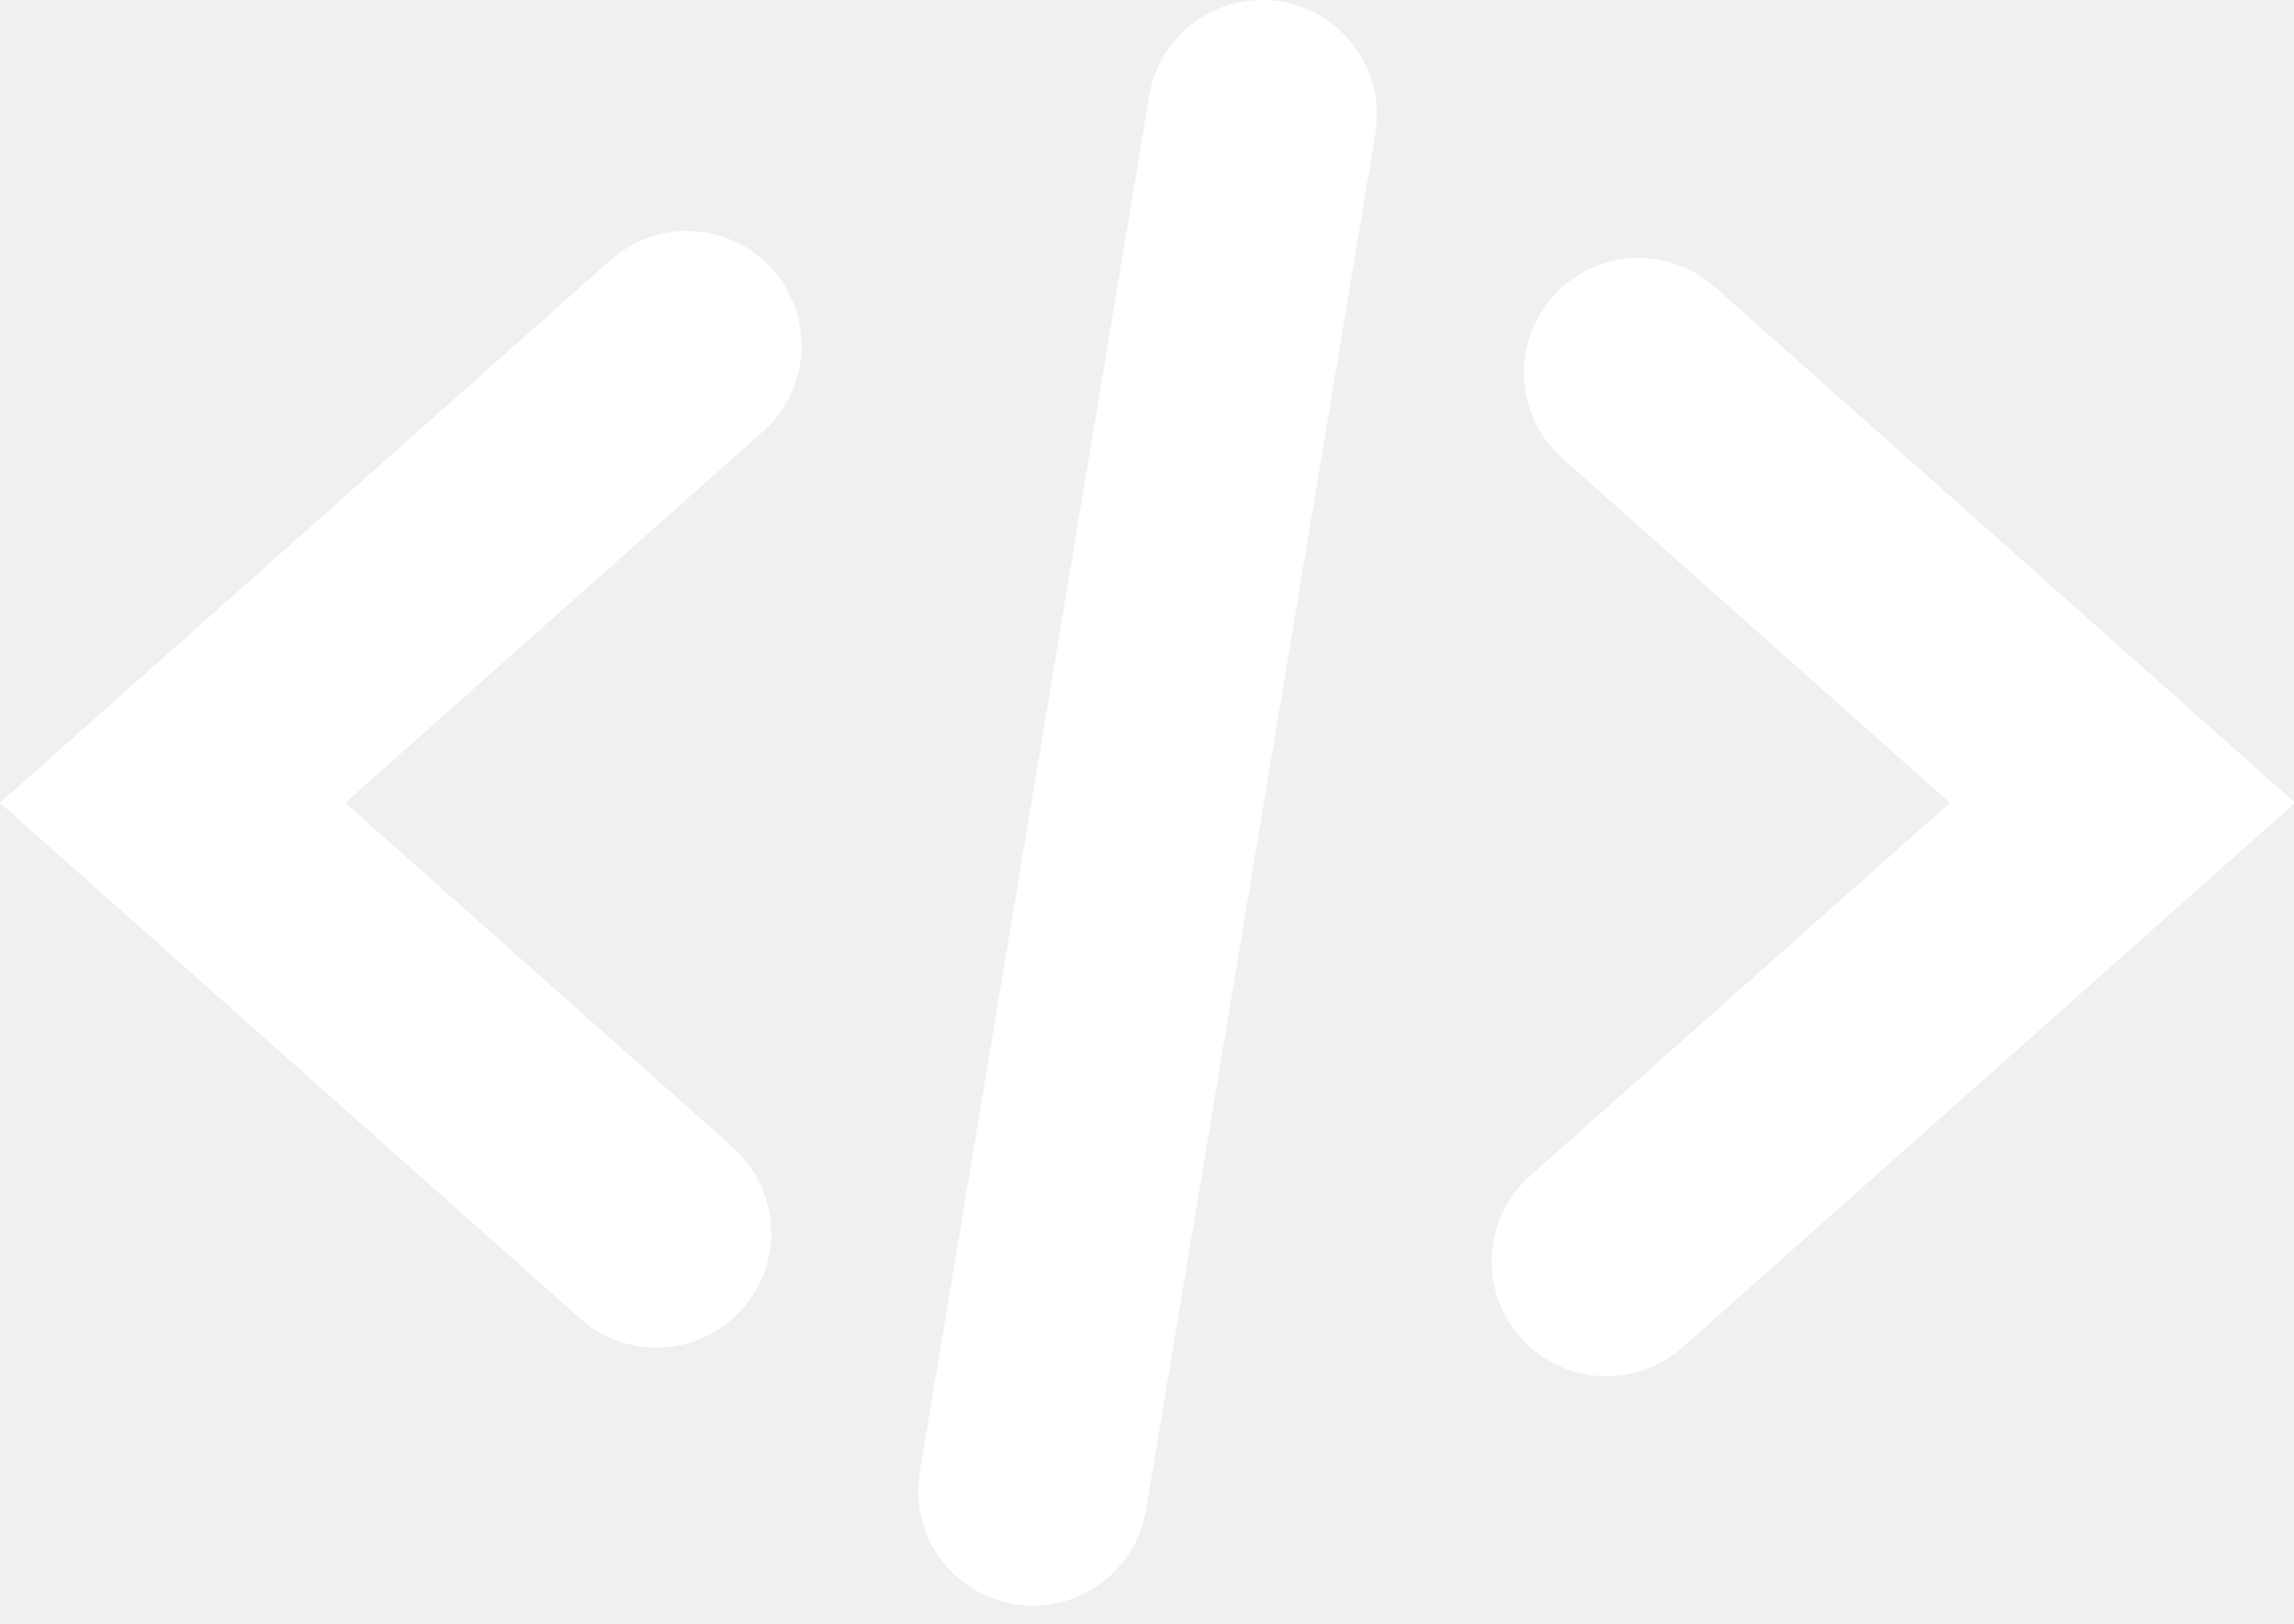
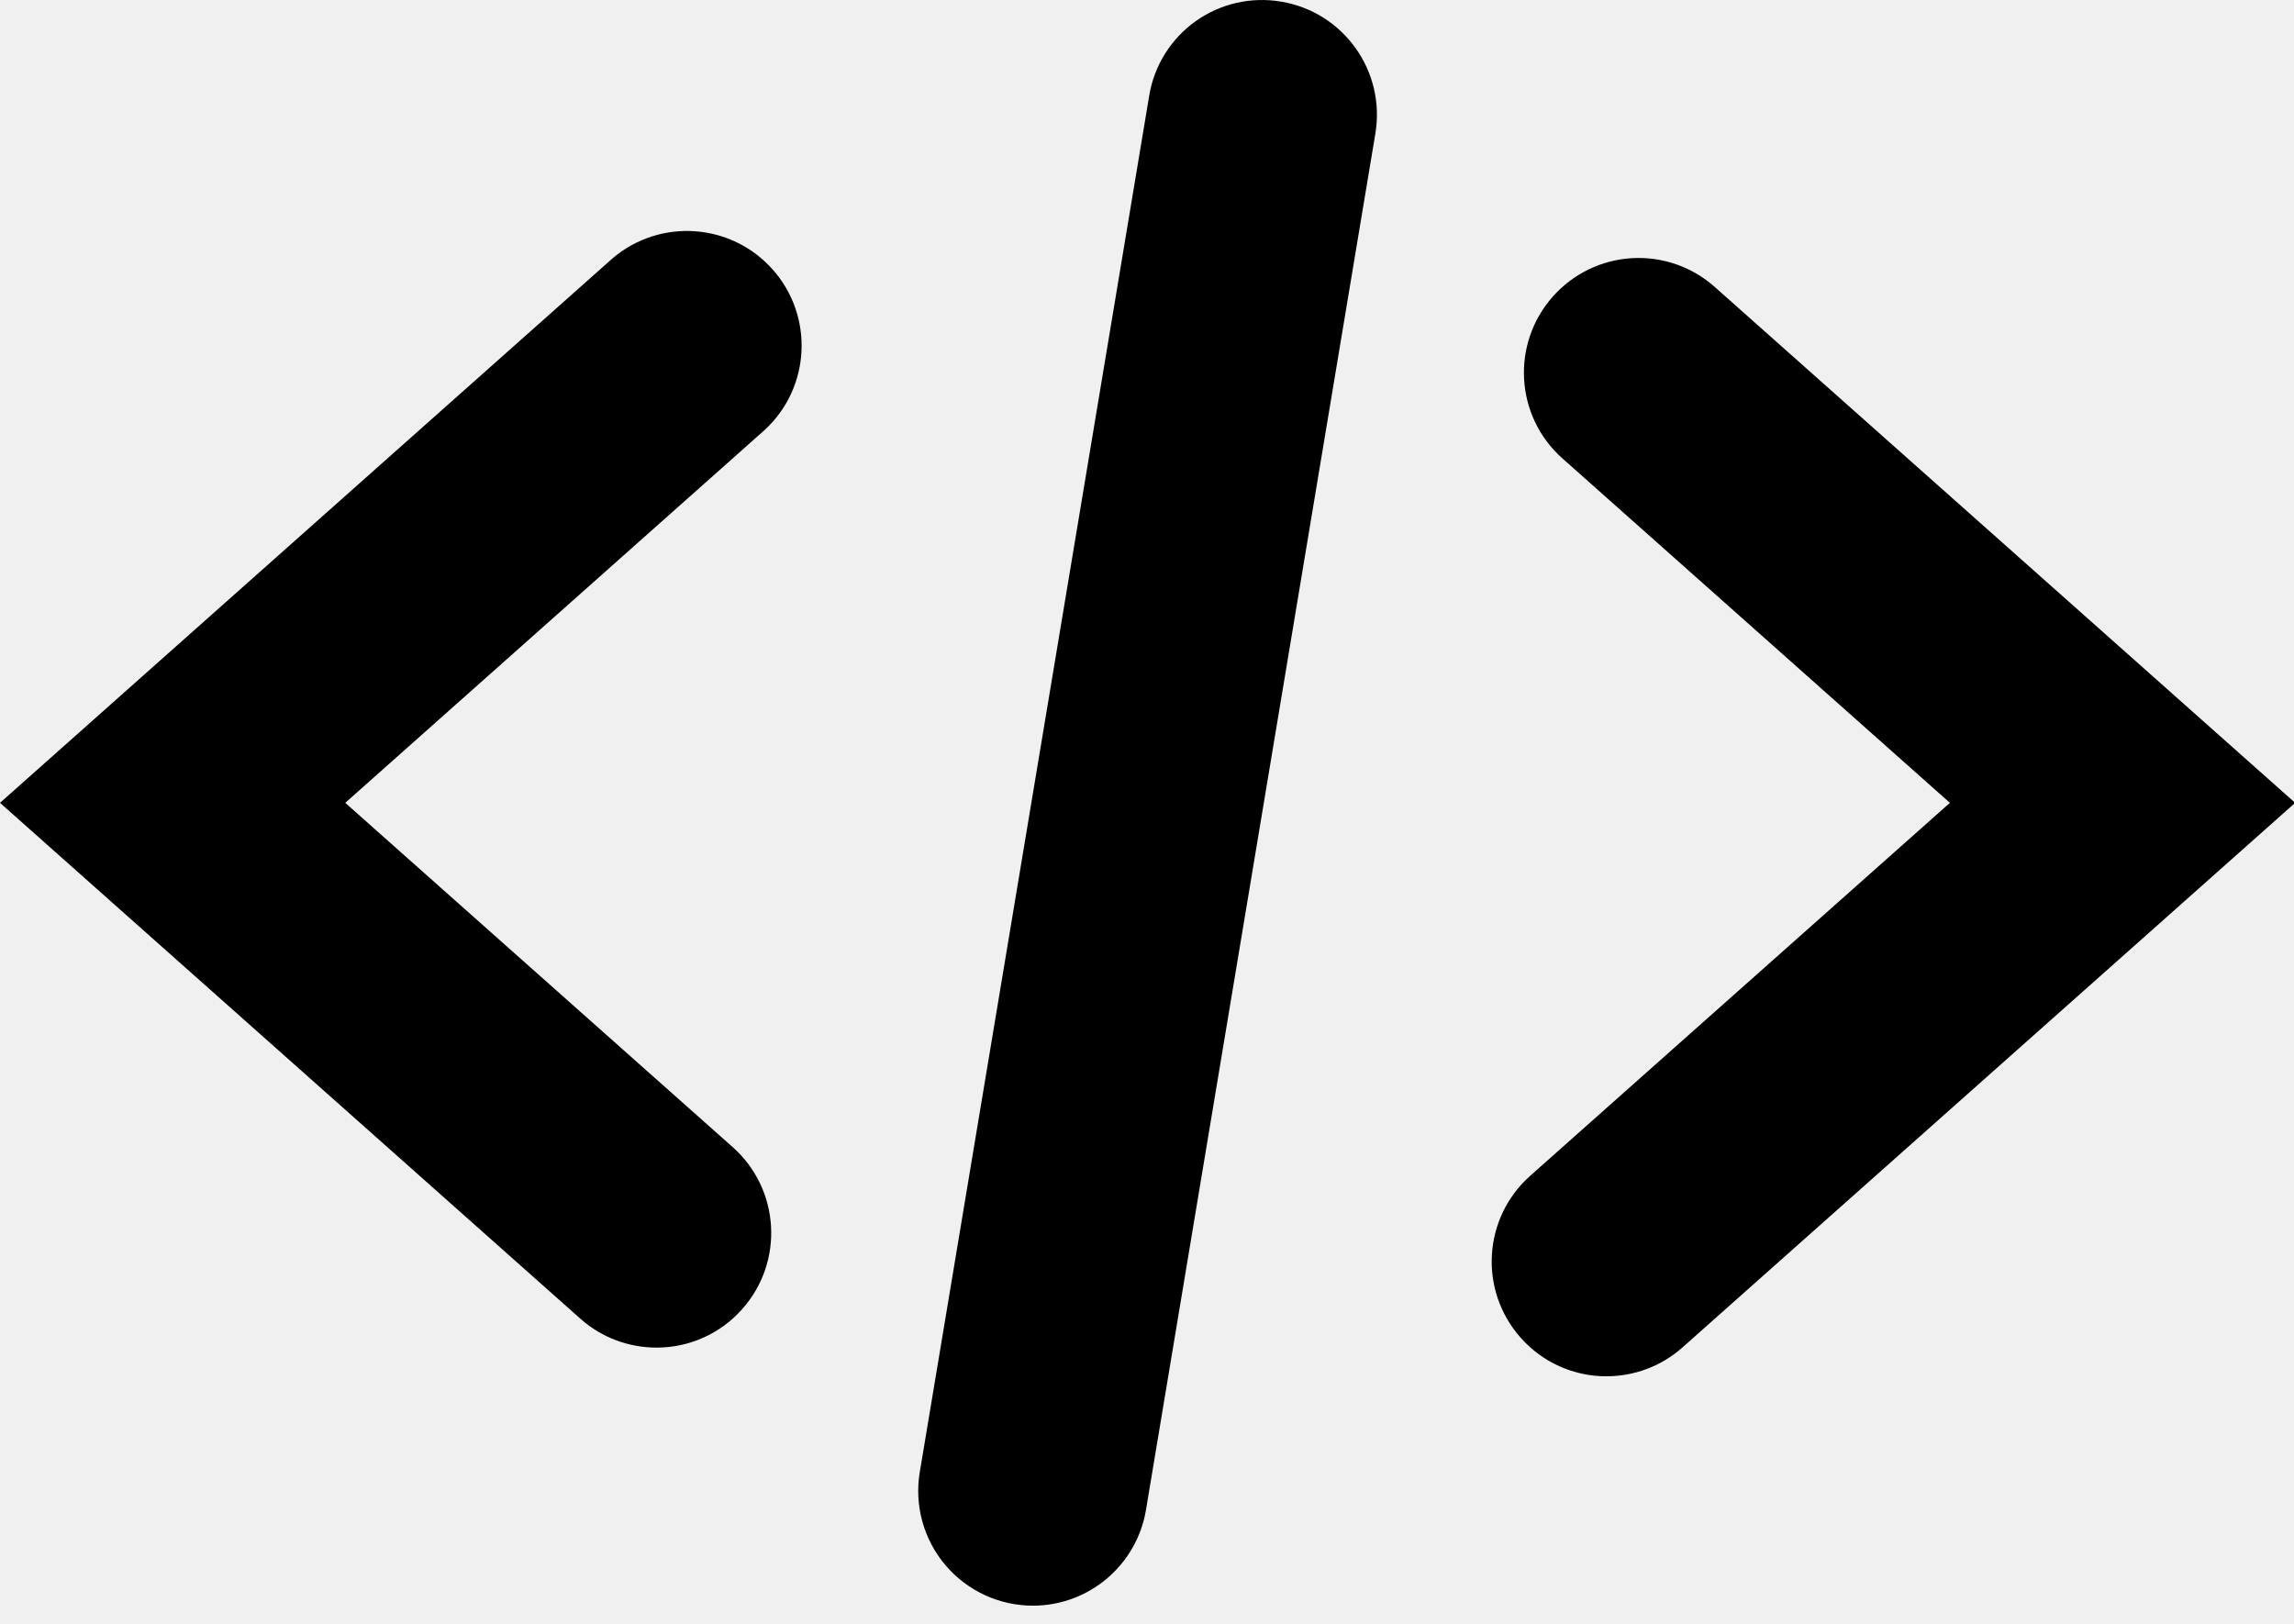
<svg xmlns="http://www.w3.org/2000/svg" t="1575609862952" class="icon" viewBox="0 0 1447 1024" version="1.1" p-id="7202" width="67.828" height="48">
  <defs>
    <style type="text/css" />
  </defs>
-   <path d="M414.137 850.114c-17.09 0-34.304-6.003-48.04-18.22L0 506.456 386.419 162.94a72.351 72.351 0 0 1 96.079 108.156L217.777 506.456l244.401 217.194a72.351 72.351 0 0 1 6.003 102.153 71.91 71.91 0 0 1-54.042 24.311z m647.168-0.141L1447.724 506.456 1081.626 181.018a72.263 72.263 0 0 0-102.082 6.003 72.351 72.351 0 0 0 6.003 102.17l244.401 217.265-264.722 235.273a72.351 72.351 0 0 0-6.003 102.17 71.91 71.91 0 0 0 54.025 24.311c17.09 0 34.304-6.003 48.057-18.238z m-338.45 102.524l144.684-868.211A72.333 72.333 0 0 0 808.077 1.024a72.068 72.068 0 0 0-83.209 59.463l-144.702 868.211a72.351 72.351 0 0 0 71.415 84.215 72.351 72.351 0 0 0 71.274-60.416z" p-id="7203" fill="#fff" />
+   <path d="M414.137 850.114c-17.09 0-34.304-6.003-48.04-18.22L0 506.456 386.419 162.94a72.351 72.351 0 0 1 96.079 108.156L217.777 506.456l244.401 217.194a72.351 72.351 0 0 1 6.003 102.153 71.91 71.91 0 0 1-54.042 24.311z m647.168-0.141L1447.724 506.456 1081.626 181.018a72.263 72.263 0 0 0-102.082 6.003 72.351 72.351 0 0 0 6.003 102.17l244.401 217.265-264.722 235.273a72.351 72.351 0 0 0-6.003 102.17 71.91 71.91 0 0 0 54.025 24.311c17.09 0 34.304-6.003 48.057-18.238z m-338.45 102.524l144.684-868.211A72.333 72.333 0 0 0 808.077 1.024a72.068 72.068 0 0 0-83.209 59.463l-144.702 868.211a72.351 72.351 0 0 0 71.415 84.215 72.351 72.351 0 0 0 71.274-60.416z" p-id="7203" fill="currentColor" />
</svg>
